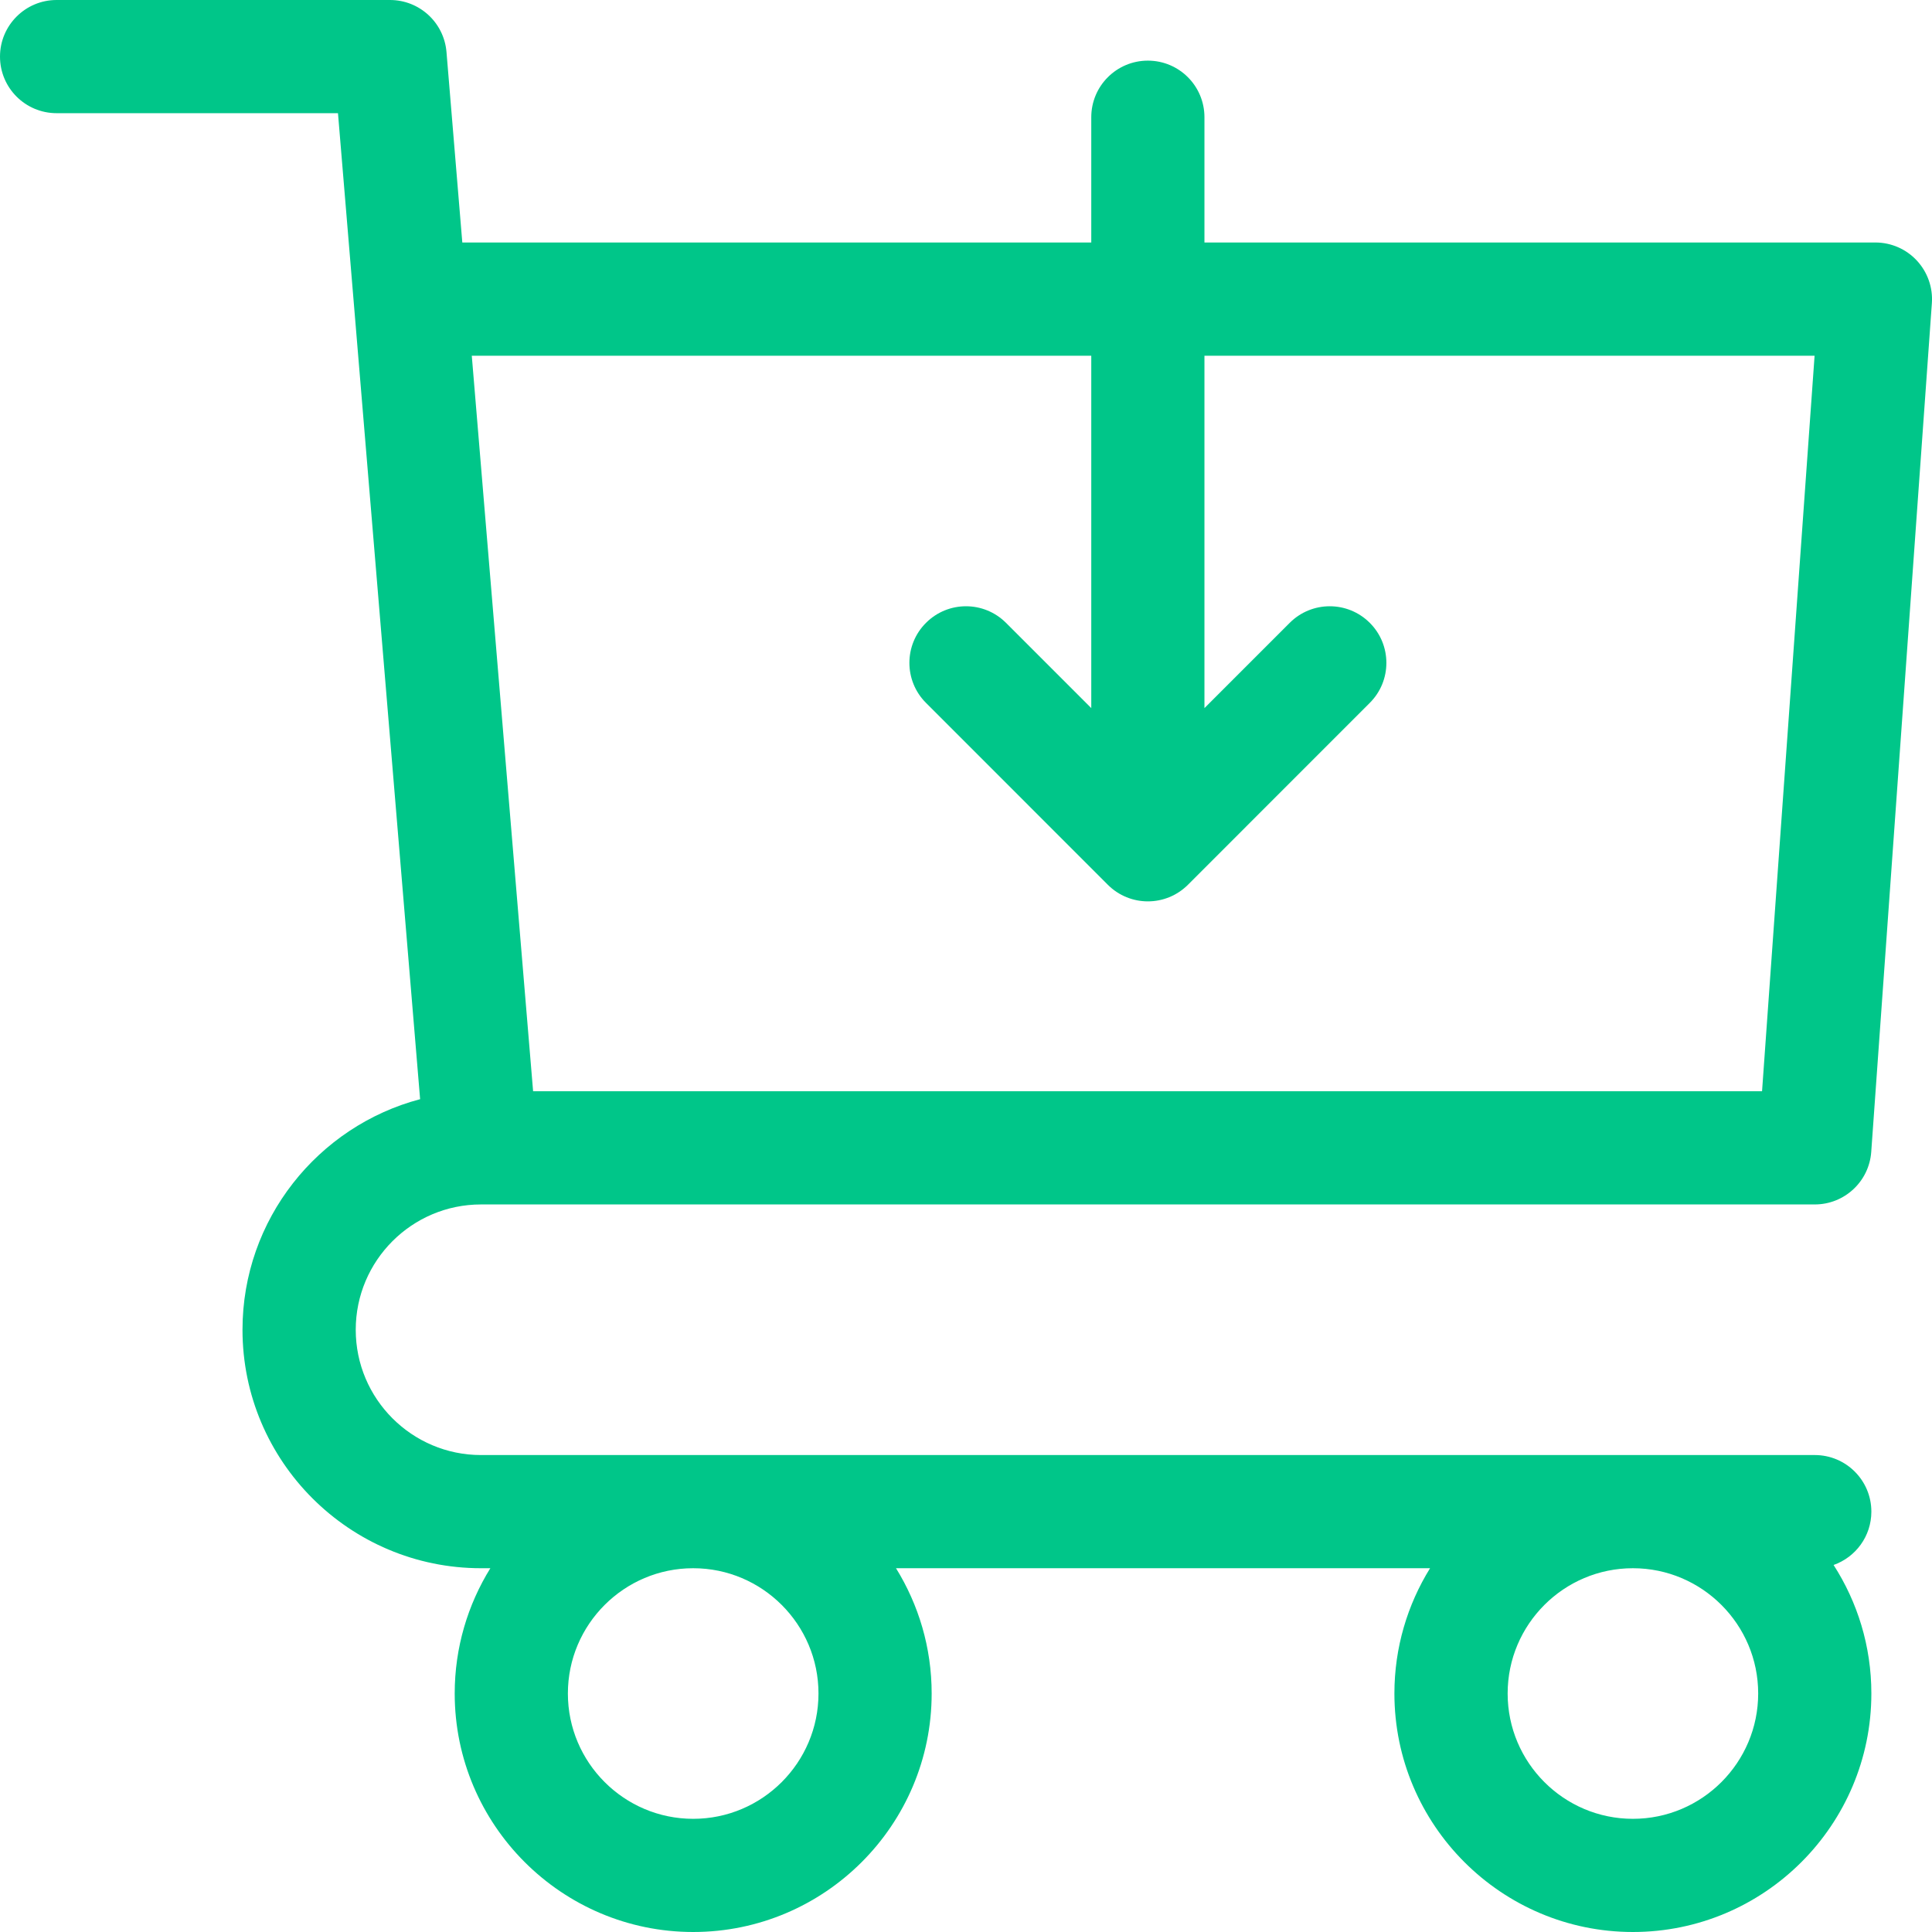
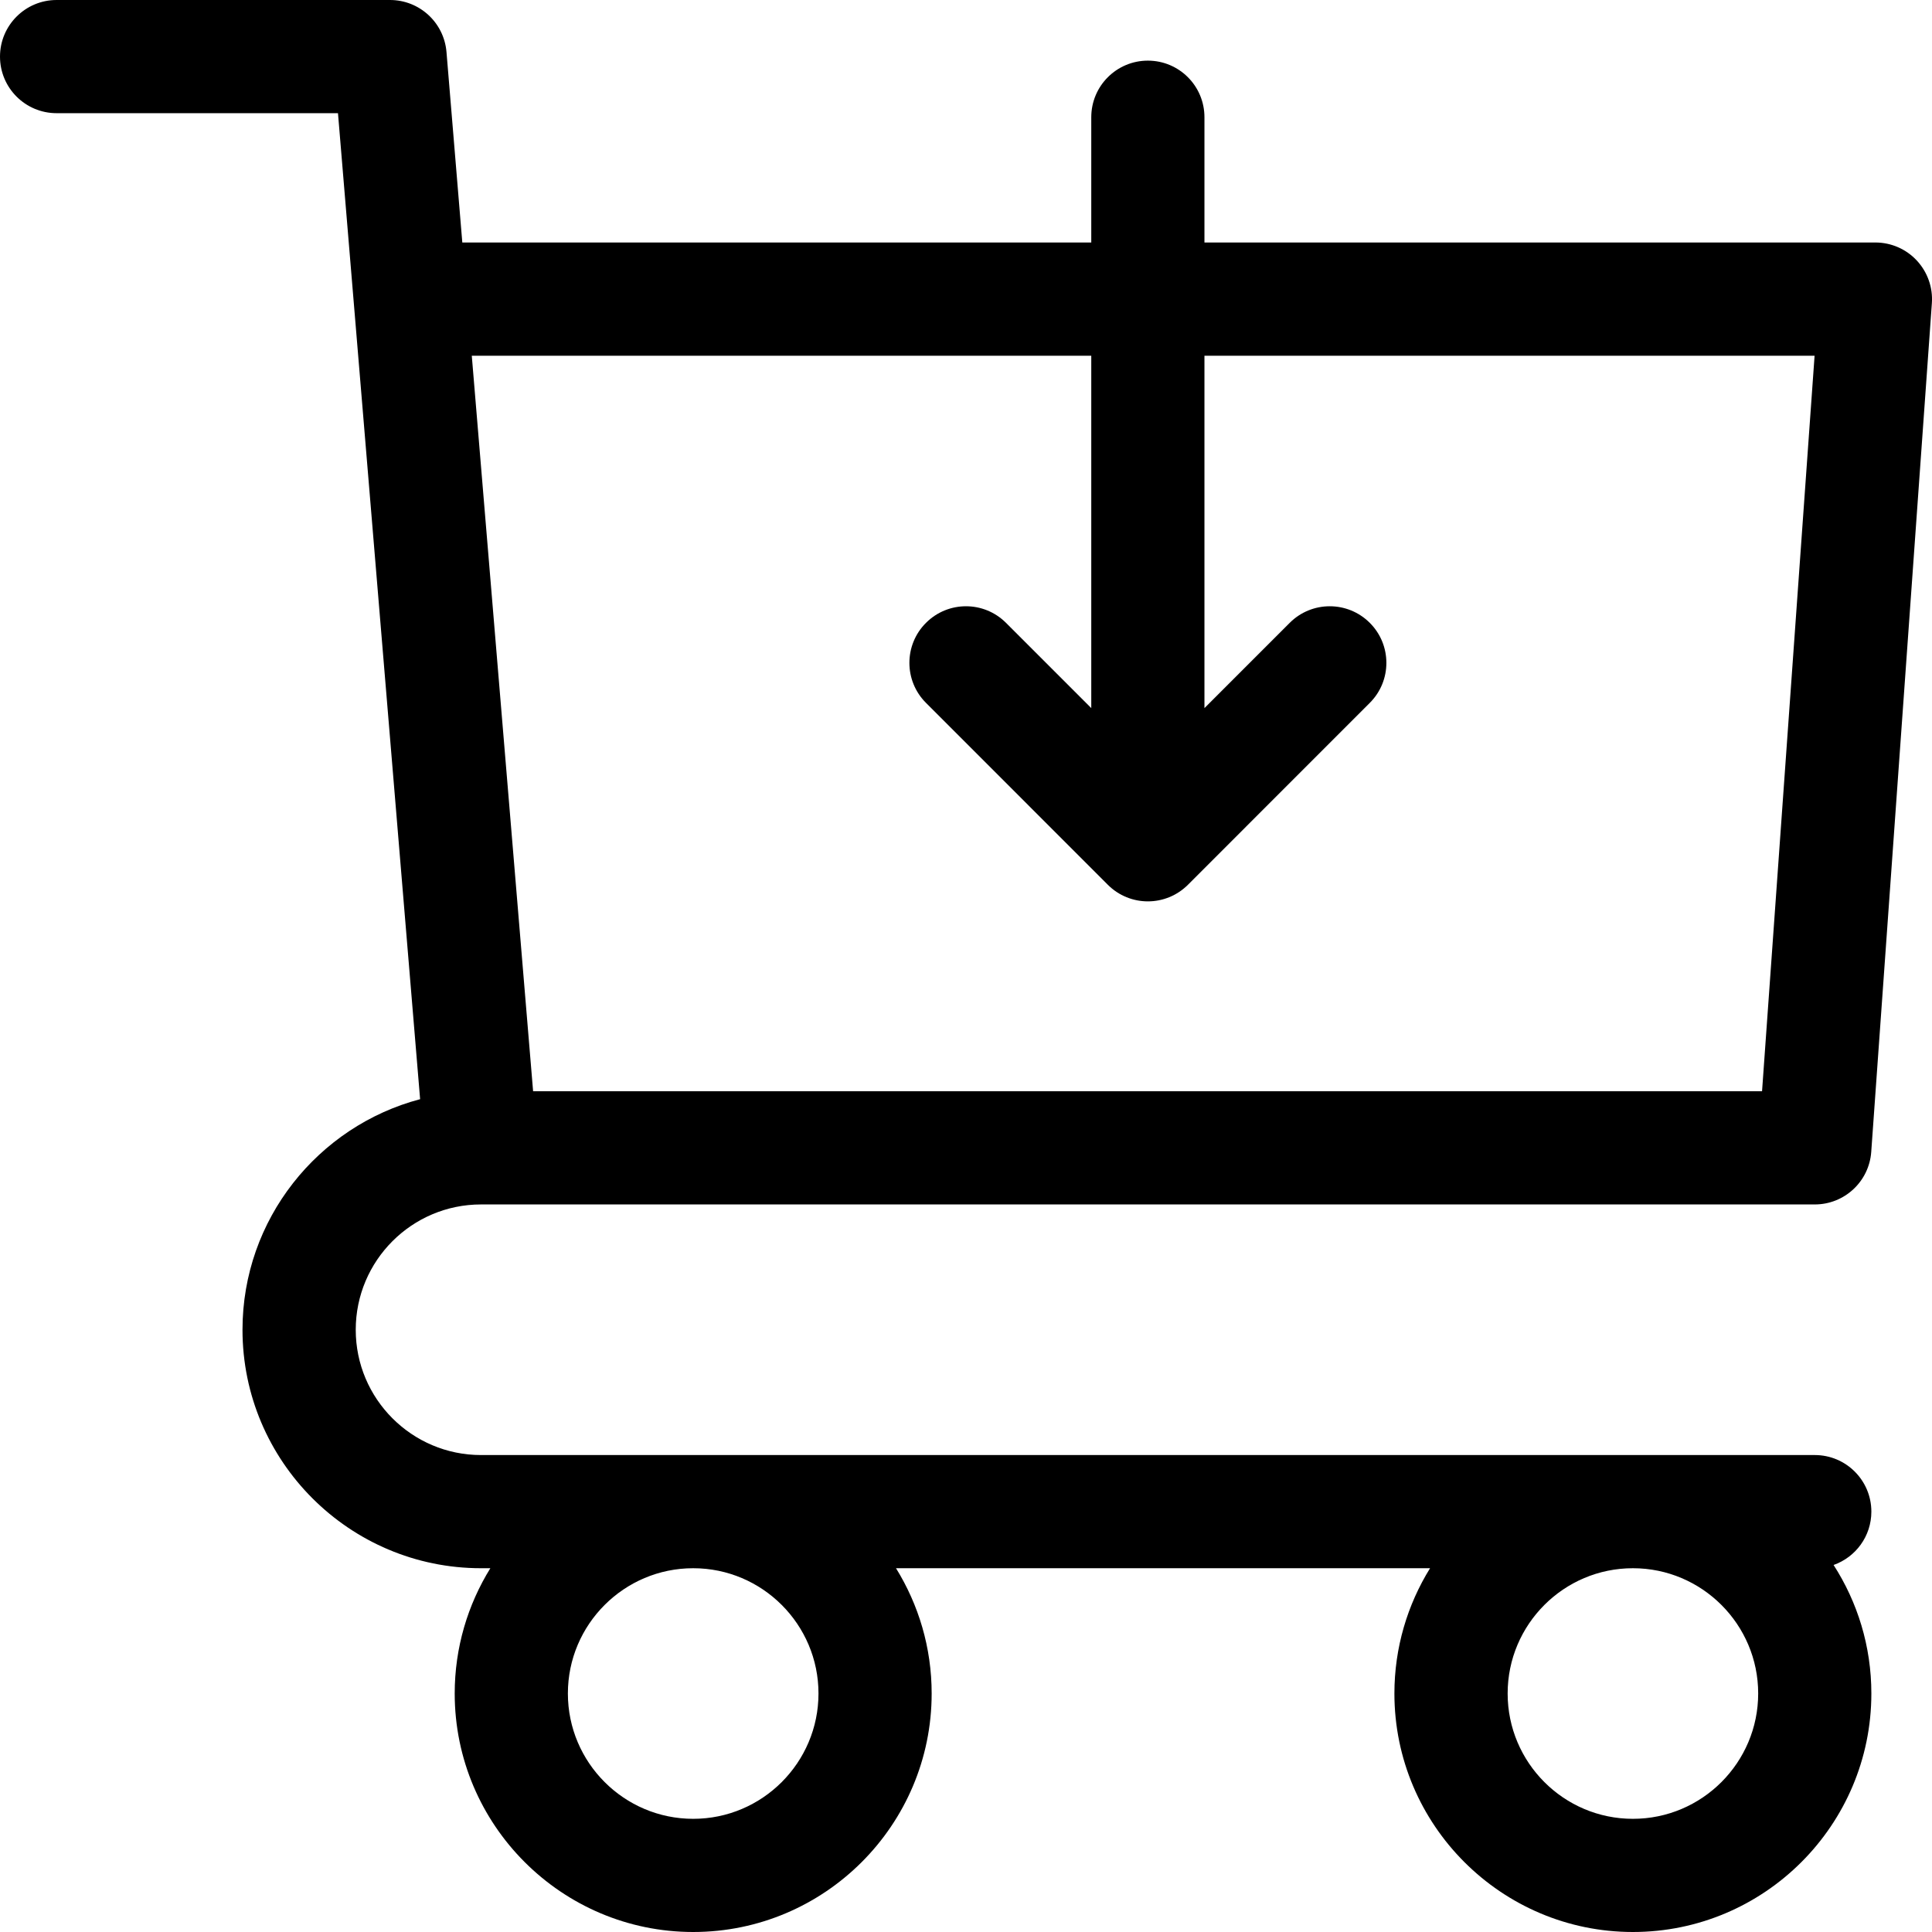
<svg xmlns="http://www.w3.org/2000/svg" width="31" height="31" viewBox="0 0 31 31" fill="none">
-   <path d="M7.718 19.326H29.119C29.595 19.326 29.991 18.958 30.025 18.483L30.998 4.864C31.016 4.613 30.928 4.365 30.756 4.18C30.585 3.996 30.344 3.891 30.092 3.891H19.326V1.881C19.326 1.379 18.92 0.973 18.418 0.973C17.917 0.973 17.51 1.379 17.51 1.881V3.891H7.418L7.164 0.833C7.124 0.362 6.731 0 6.258 0H0.908C0.407 0 0 0.407 0 0.908C0 1.41 0.407 1.816 0.908 1.816H5.423L5.689 5.007L6.741 17.637C5.103 18.07 3.891 19.564 3.891 21.337C3.891 23.447 5.608 25.163 7.718 25.163H7.868C7.506 25.748 7.296 26.436 7.296 27.173C7.296 29.283 9.013 31 11.123 31C13.233 31 14.949 29.283 14.949 27.173C14.949 26.436 14.739 25.748 14.377 25.163H22.946C22.584 25.748 22.374 26.436 22.374 27.173C22.374 29.283 24.091 31 26.201 31C28.311 31 30.027 29.283 30.027 27.173C30.027 26.414 29.804 25.706 29.421 25.111C29.774 24.986 30.027 24.651 30.027 24.255C30.027 23.753 29.62 23.347 29.119 23.347H7.718C6.609 23.347 5.708 22.445 5.708 21.337C5.708 20.228 6.609 19.326 7.718 19.326ZM17.51 5.708V11.362L16.142 9.994C15.787 9.639 15.213 9.639 14.858 9.994C14.503 10.348 14.503 10.924 14.858 11.278L17.776 14.197C17.953 14.374 18.186 14.463 18.418 14.463C18.651 14.463 18.883 14.374 19.061 14.197L21.979 11.278C22.334 10.924 22.334 10.348 21.979 9.994C21.624 9.639 21.049 9.639 20.694 9.994L19.326 11.362V5.708H29.116L28.273 17.51H8.554L7.57 5.708H17.51ZM26.201 25.163C27.309 25.163 28.211 26.065 28.211 27.173C28.211 28.282 27.309 29.184 26.201 29.184C25.092 29.184 24.191 28.282 24.191 27.173C24.191 26.065 25.092 25.163 26.201 25.163ZM11.123 25.163C12.231 25.163 13.133 26.065 13.133 27.173C13.133 28.282 12.231 29.184 11.123 29.184C10.014 29.184 9.112 28.282 9.112 27.173C9.112 26.065 10.014 25.163 11.123 25.163Z" fill="#00C689" />
+   <path d="M7.718 19.326H29.119C29.595 19.326 29.991 18.958 30.025 18.483L30.998 4.864C31.016 4.613 30.928 4.365 30.756 4.18C30.585 3.996 30.344 3.891 30.092 3.891H19.326V1.881C19.326 1.379 18.92 0.973 18.418 0.973C17.917 0.973 17.51 1.379 17.51 1.881V3.891H7.418L7.164 0.833C7.124 0.362 6.731 0 6.258 0H0.908C0.407 0 0 0.407 0 0.908C0 1.41 0.407 1.816 0.908 1.816H5.423L5.689 5.007L6.741 17.637C5.103 18.07 3.891 19.564 3.891 21.337C3.891 23.447 5.608 25.163 7.718 25.163H7.868C7.506 25.748 7.296 26.436 7.296 27.173C7.296 29.283 9.013 31 11.123 31C13.233 31 14.949 29.283 14.949 27.173C14.949 26.436 14.739 25.748 14.377 25.163H22.946C22.584 25.748 22.374 26.436 22.374 27.173C22.374 29.283 24.091 31 26.201 31C28.311 31 30.027 29.283 30.027 27.173C30.027 26.414 29.804 25.706 29.421 25.111C29.774 24.986 30.027 24.651 30.027 24.255C30.027 23.753 29.62 23.347 29.119 23.347H7.718C6.609 23.347 5.708 22.445 5.708 21.337C5.708 20.228 6.609 19.326 7.718 19.326ZM17.51 5.708V11.362L16.142 9.994C15.787 9.639 15.213 9.639 14.858 9.994C14.503 10.348 14.503 10.924 14.858 11.278L17.776 14.197C17.953 14.374 18.186 14.463 18.418 14.463C18.651 14.463 18.883 14.374 19.061 14.197L21.979 11.278C22.334 10.924 22.334 10.348 21.979 9.994C21.624 9.639 21.049 9.639 20.694 9.994L19.326 11.362V5.708H29.116L28.273 17.51H8.554L7.57 5.708H17.51ZM26.201 25.163C27.309 25.163 28.211 26.065 28.211 27.173C28.211 28.282 27.309 29.184 26.201 29.184C25.092 29.184 24.191 28.282 24.191 27.173C24.191 26.065 25.092 25.163 26.201 25.163ZM11.123 25.163C12.231 25.163 13.133 26.065 13.133 27.173C13.133 28.282 12.231 29.184 11.123 29.184C10.014 29.184 9.112 28.282 9.112 27.173C9.112 26.065 10.014 25.163 11.123 25.163Z" fill="black" />
</svg>
